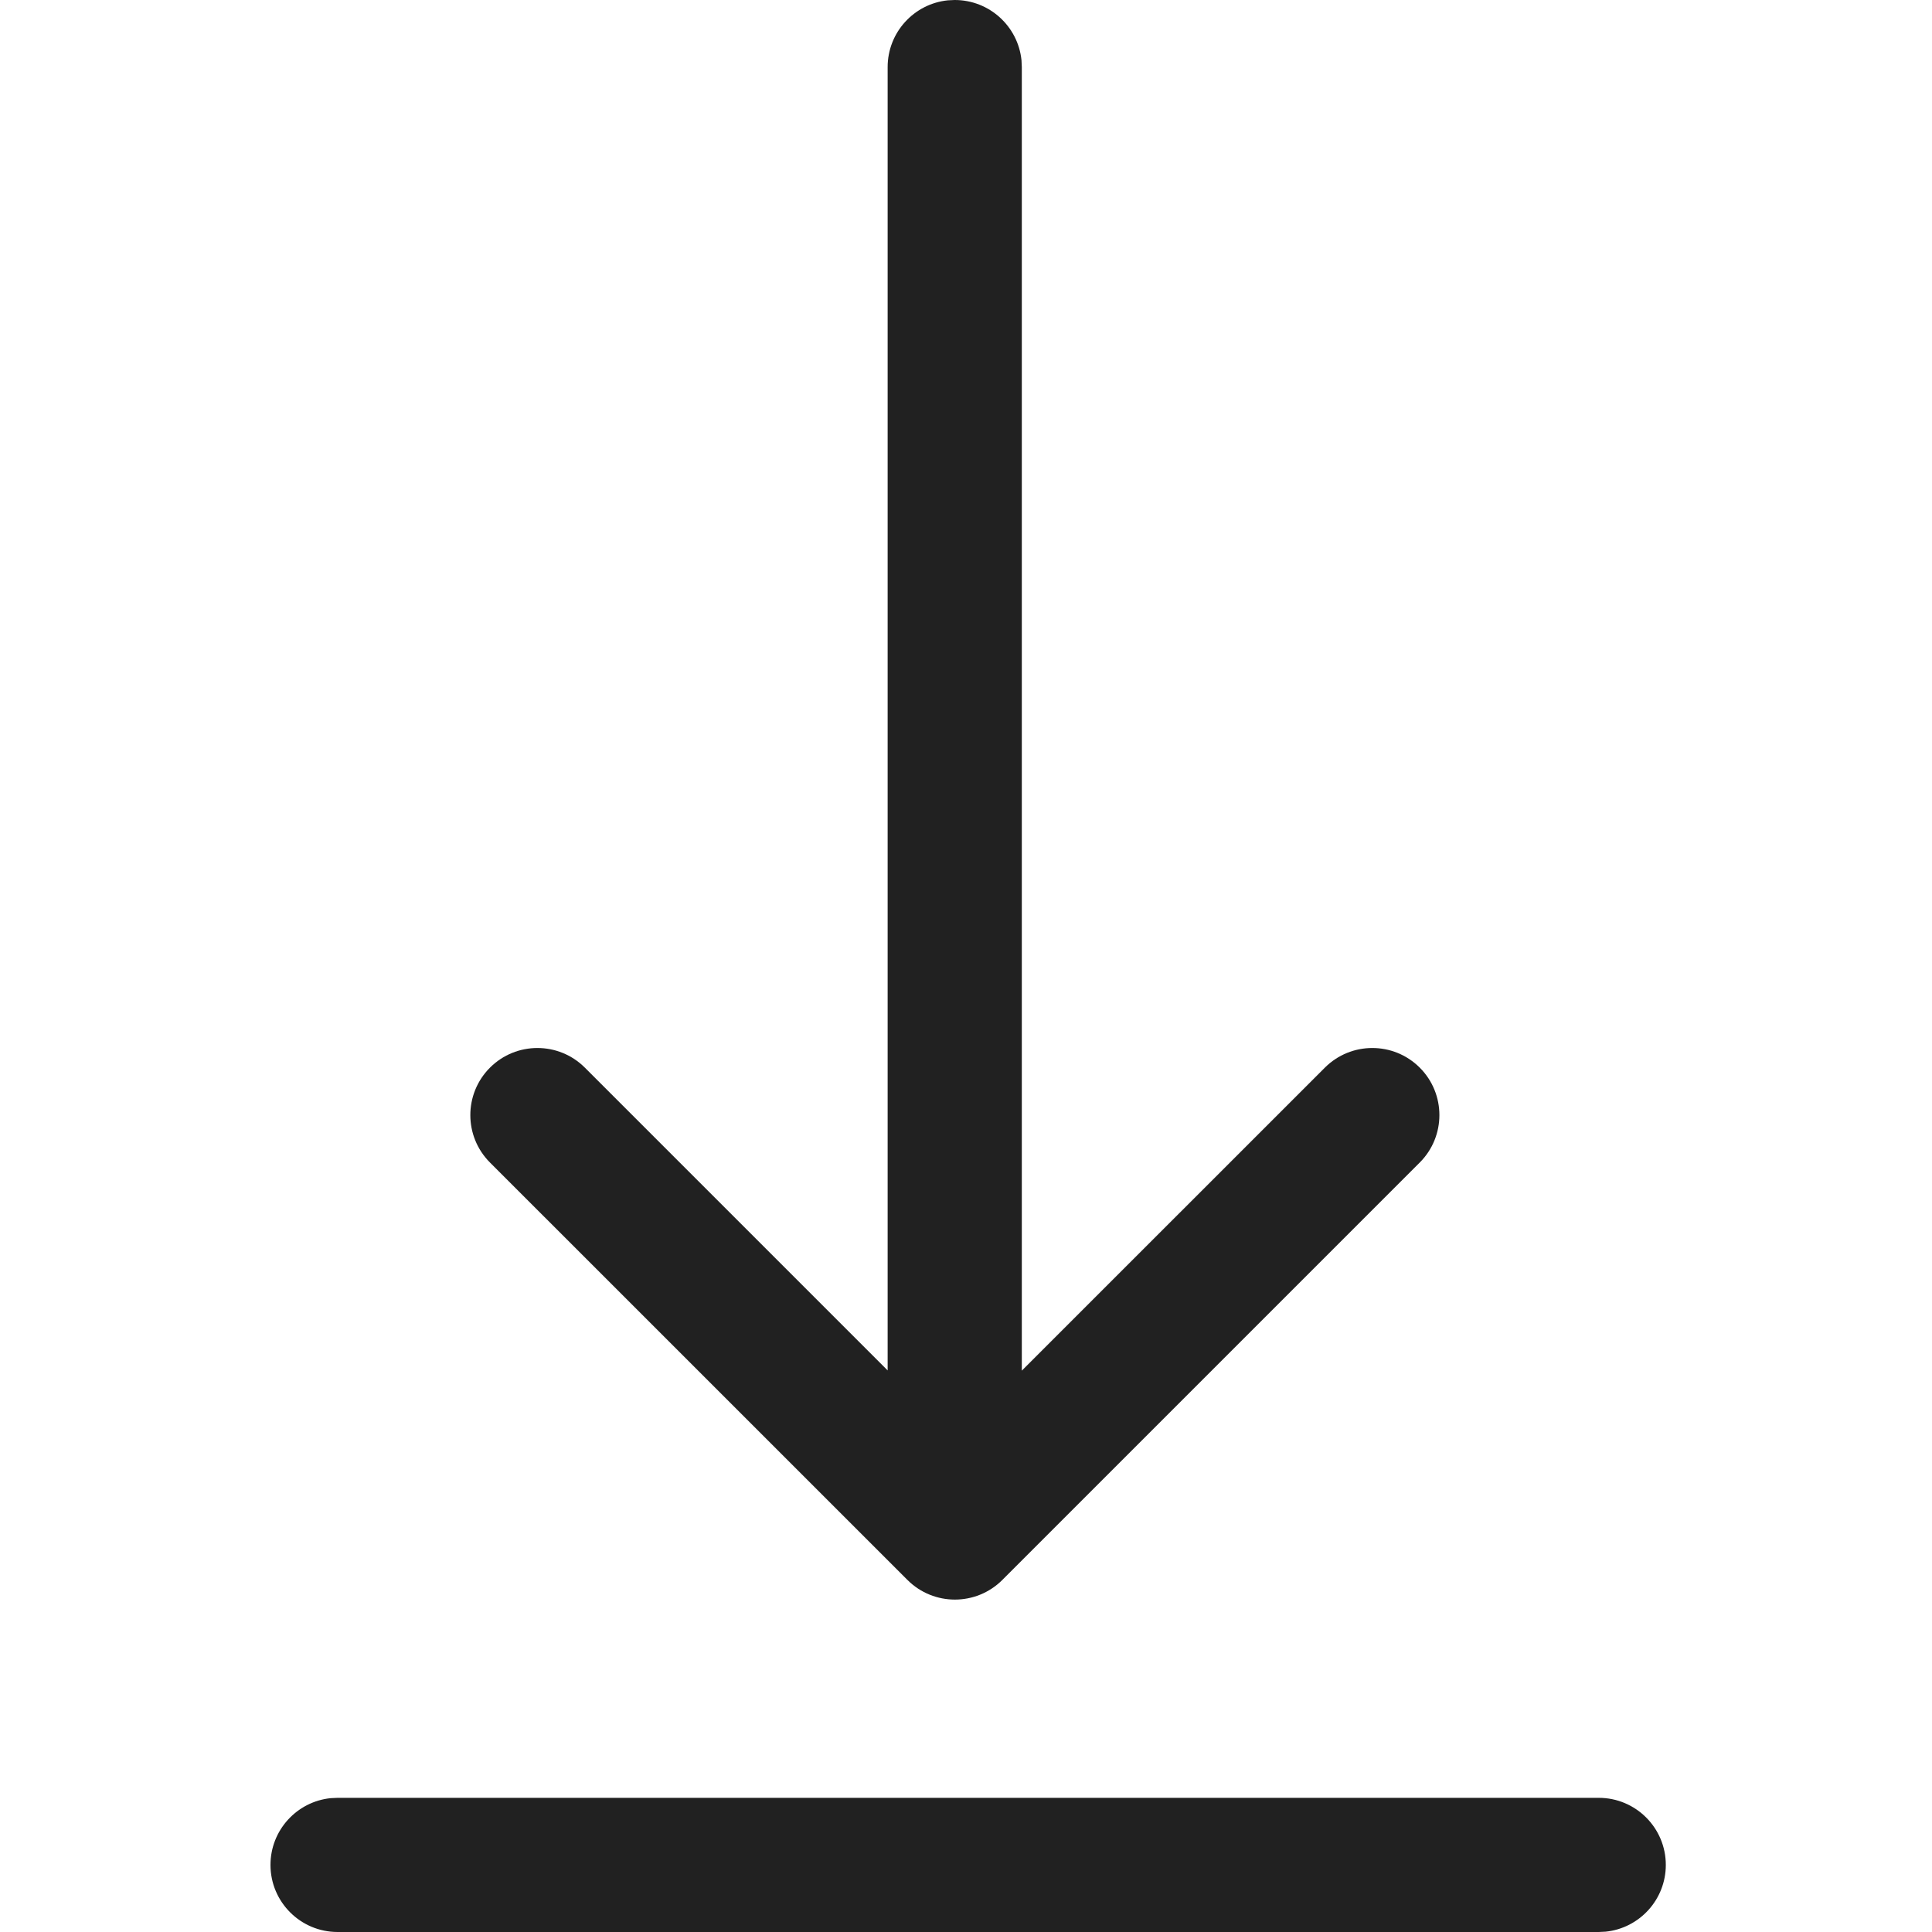
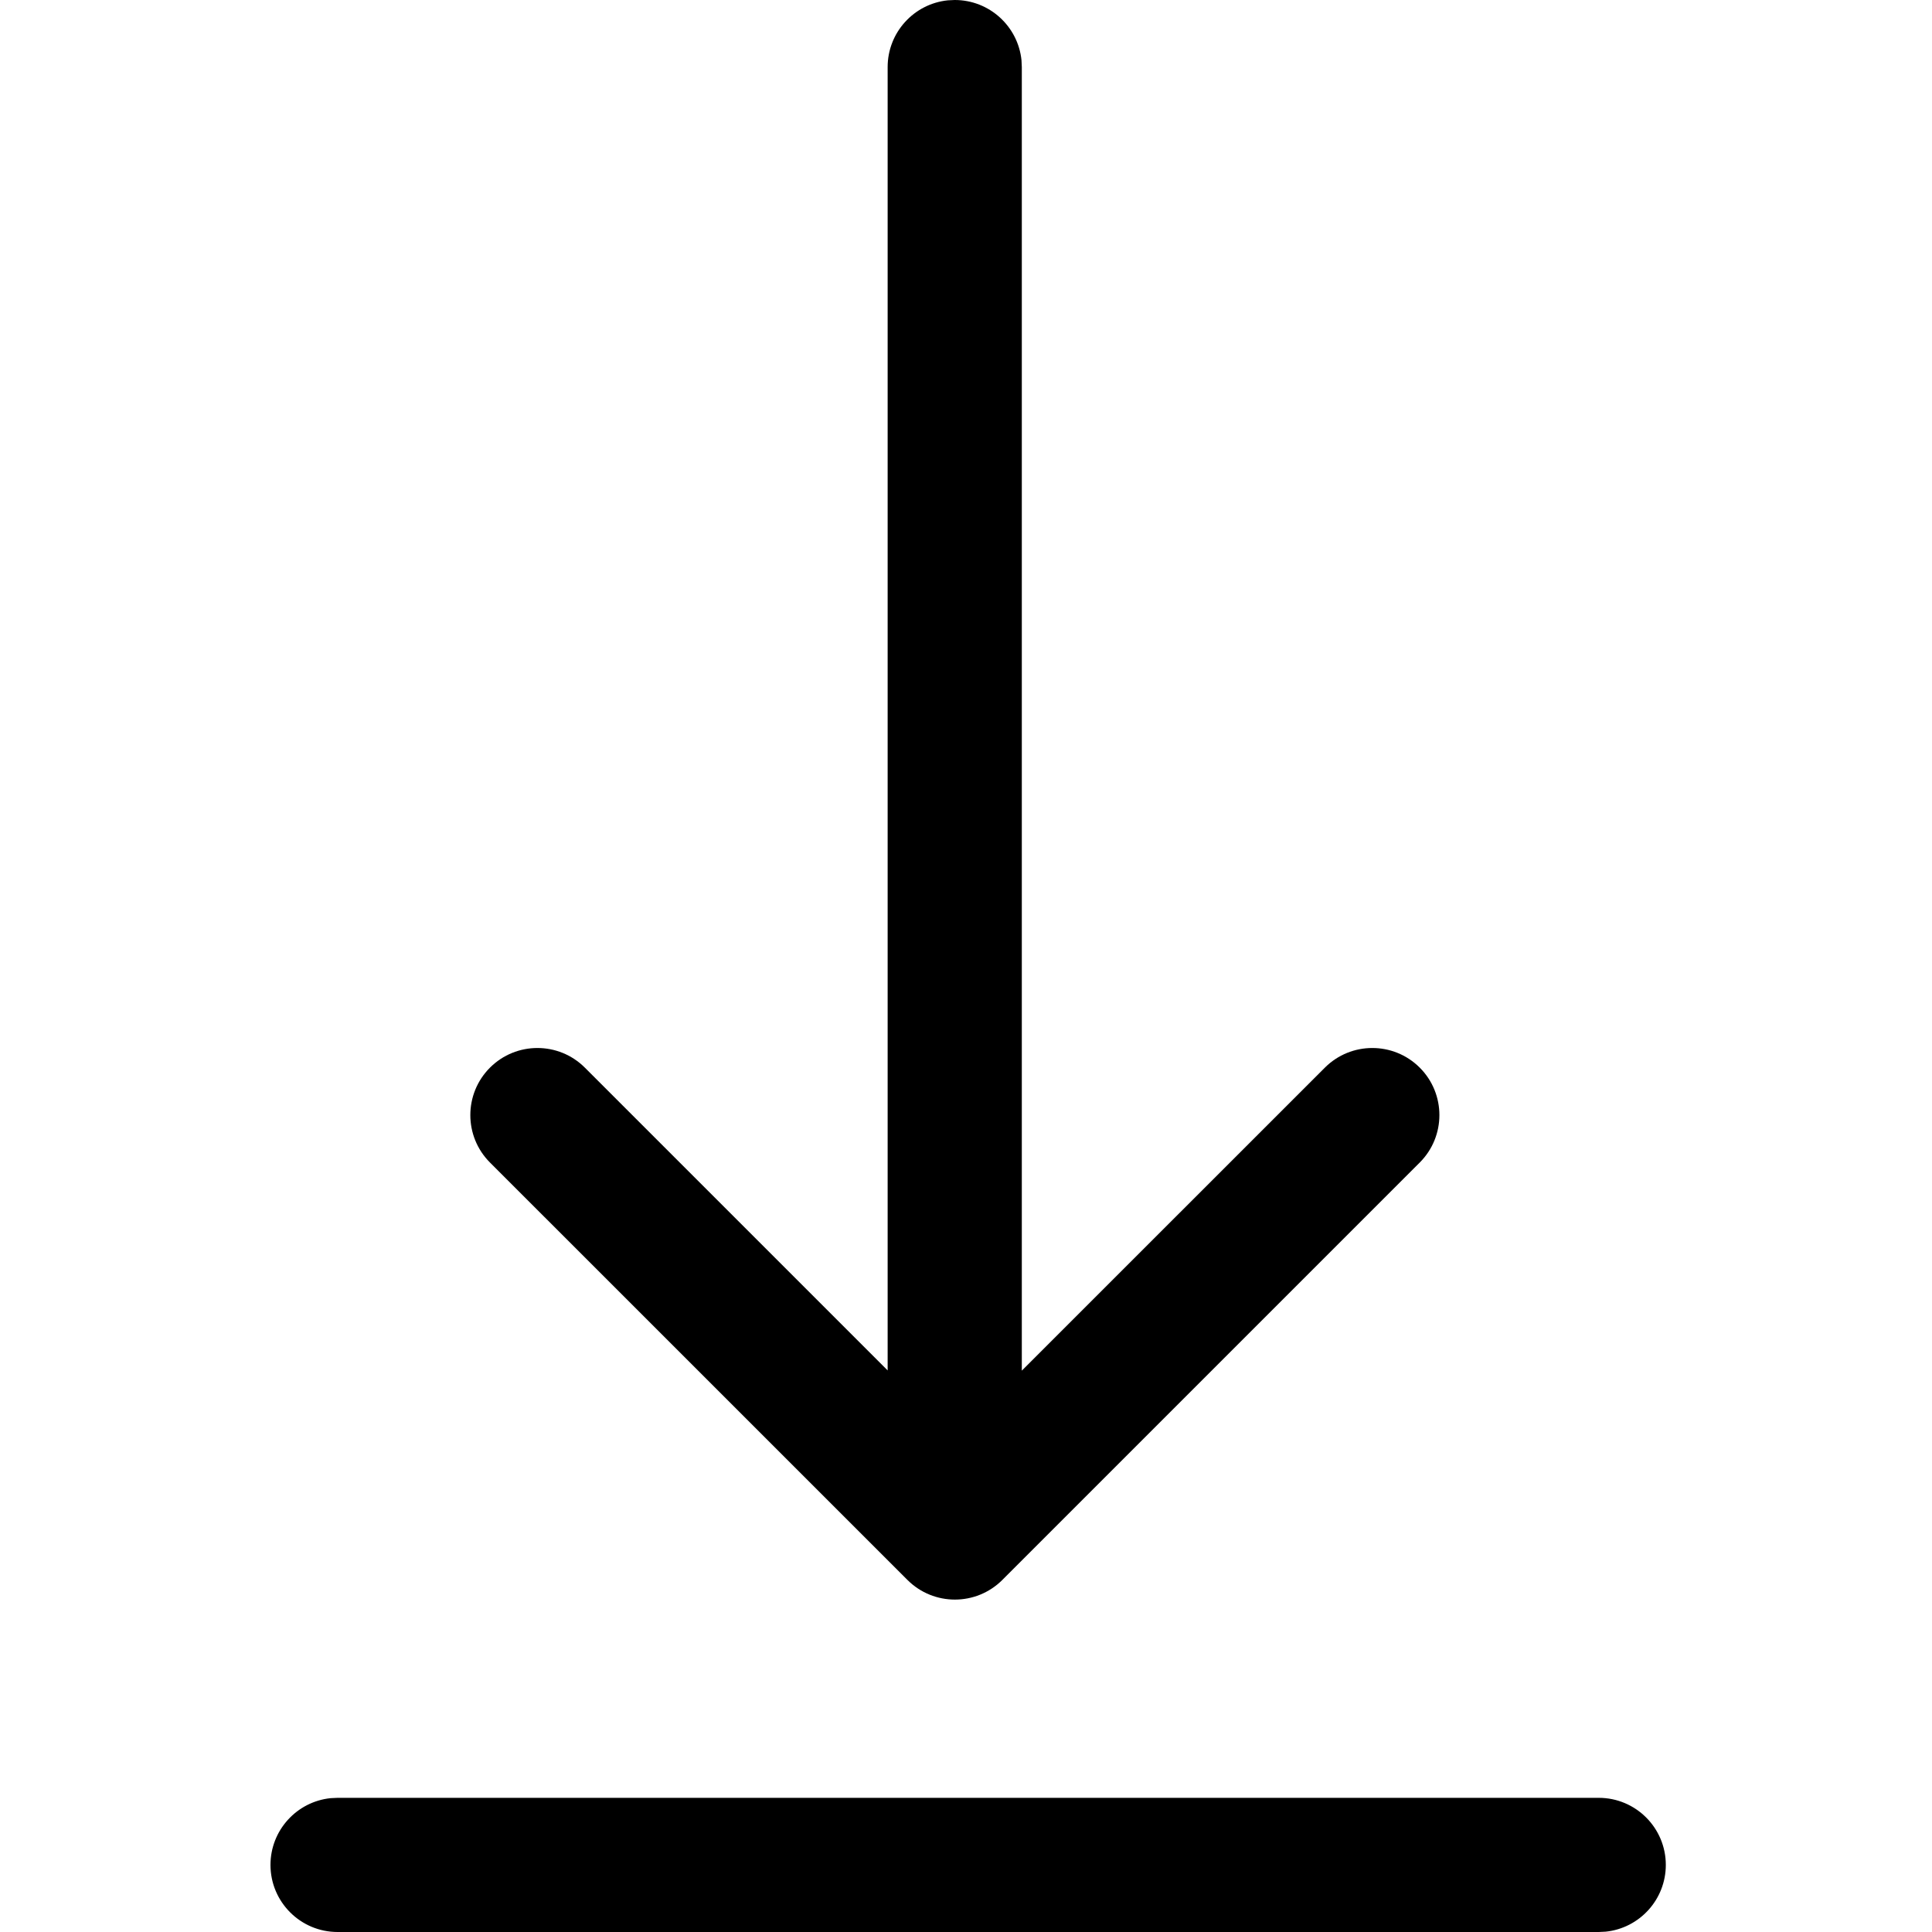
<svg xmlns="http://www.w3.org/2000/svg" width="600" height="600" viewBox="0 0 36 36" version="1.1" id="svg66294">
  <defs id="defs66298" />
  <g id="🔍-System-Icons" stroke="none" stroke-width="1" fill="none" fill-rule="evenodd" transform="translate(-5.96,-6)">
-     <g id="ic_fluent_arrow_download_48_regular" fill="#212121" fill-rule="nonzero">
+     <g id="ic_fluent_arrow_download_48_regular" fill="#000" fill-rule="nonzero">
      <path d="m 12.25,39.5 h 23.5 c 0.69,0 1.25,0.56 1.25,1.25 0,0.647 -0.492,1.18 -1.122,1.244 L 35.75,42 H 12.25 C 11.56,42 11,41.44 11,40.75 c 0,-0.647 0.492,-1.18 1.122,-1.244 L 12.25,39.5 h 23.5 z M 23.622,6.006 23.75,6 c 0.647,0 1.18,0.492 1.244,1.122 L 25,7.25 v 24.29 l 5.647,-5.646 c 0.488,-0.488 1.28,-0.488 1.768,0 0.488,0.488 0.488,1.28 0,1.768 l -7.778,7.778 c -0.488,0.488 -1.28,0.488 -1.768,0 L 15.09,27.662 c -0.488,-0.488 -0.488,-1.28 0,-1.768 0.488,-0.488 1.28,-0.488 1.768,0 L 22.5,31.536 V 7.25 c 0,-0.647 0.492,-1.18 1.122,-1.244 L 23.75,6 Z" id="🎨-Color" />
    </g>
  </g>
</svg>
